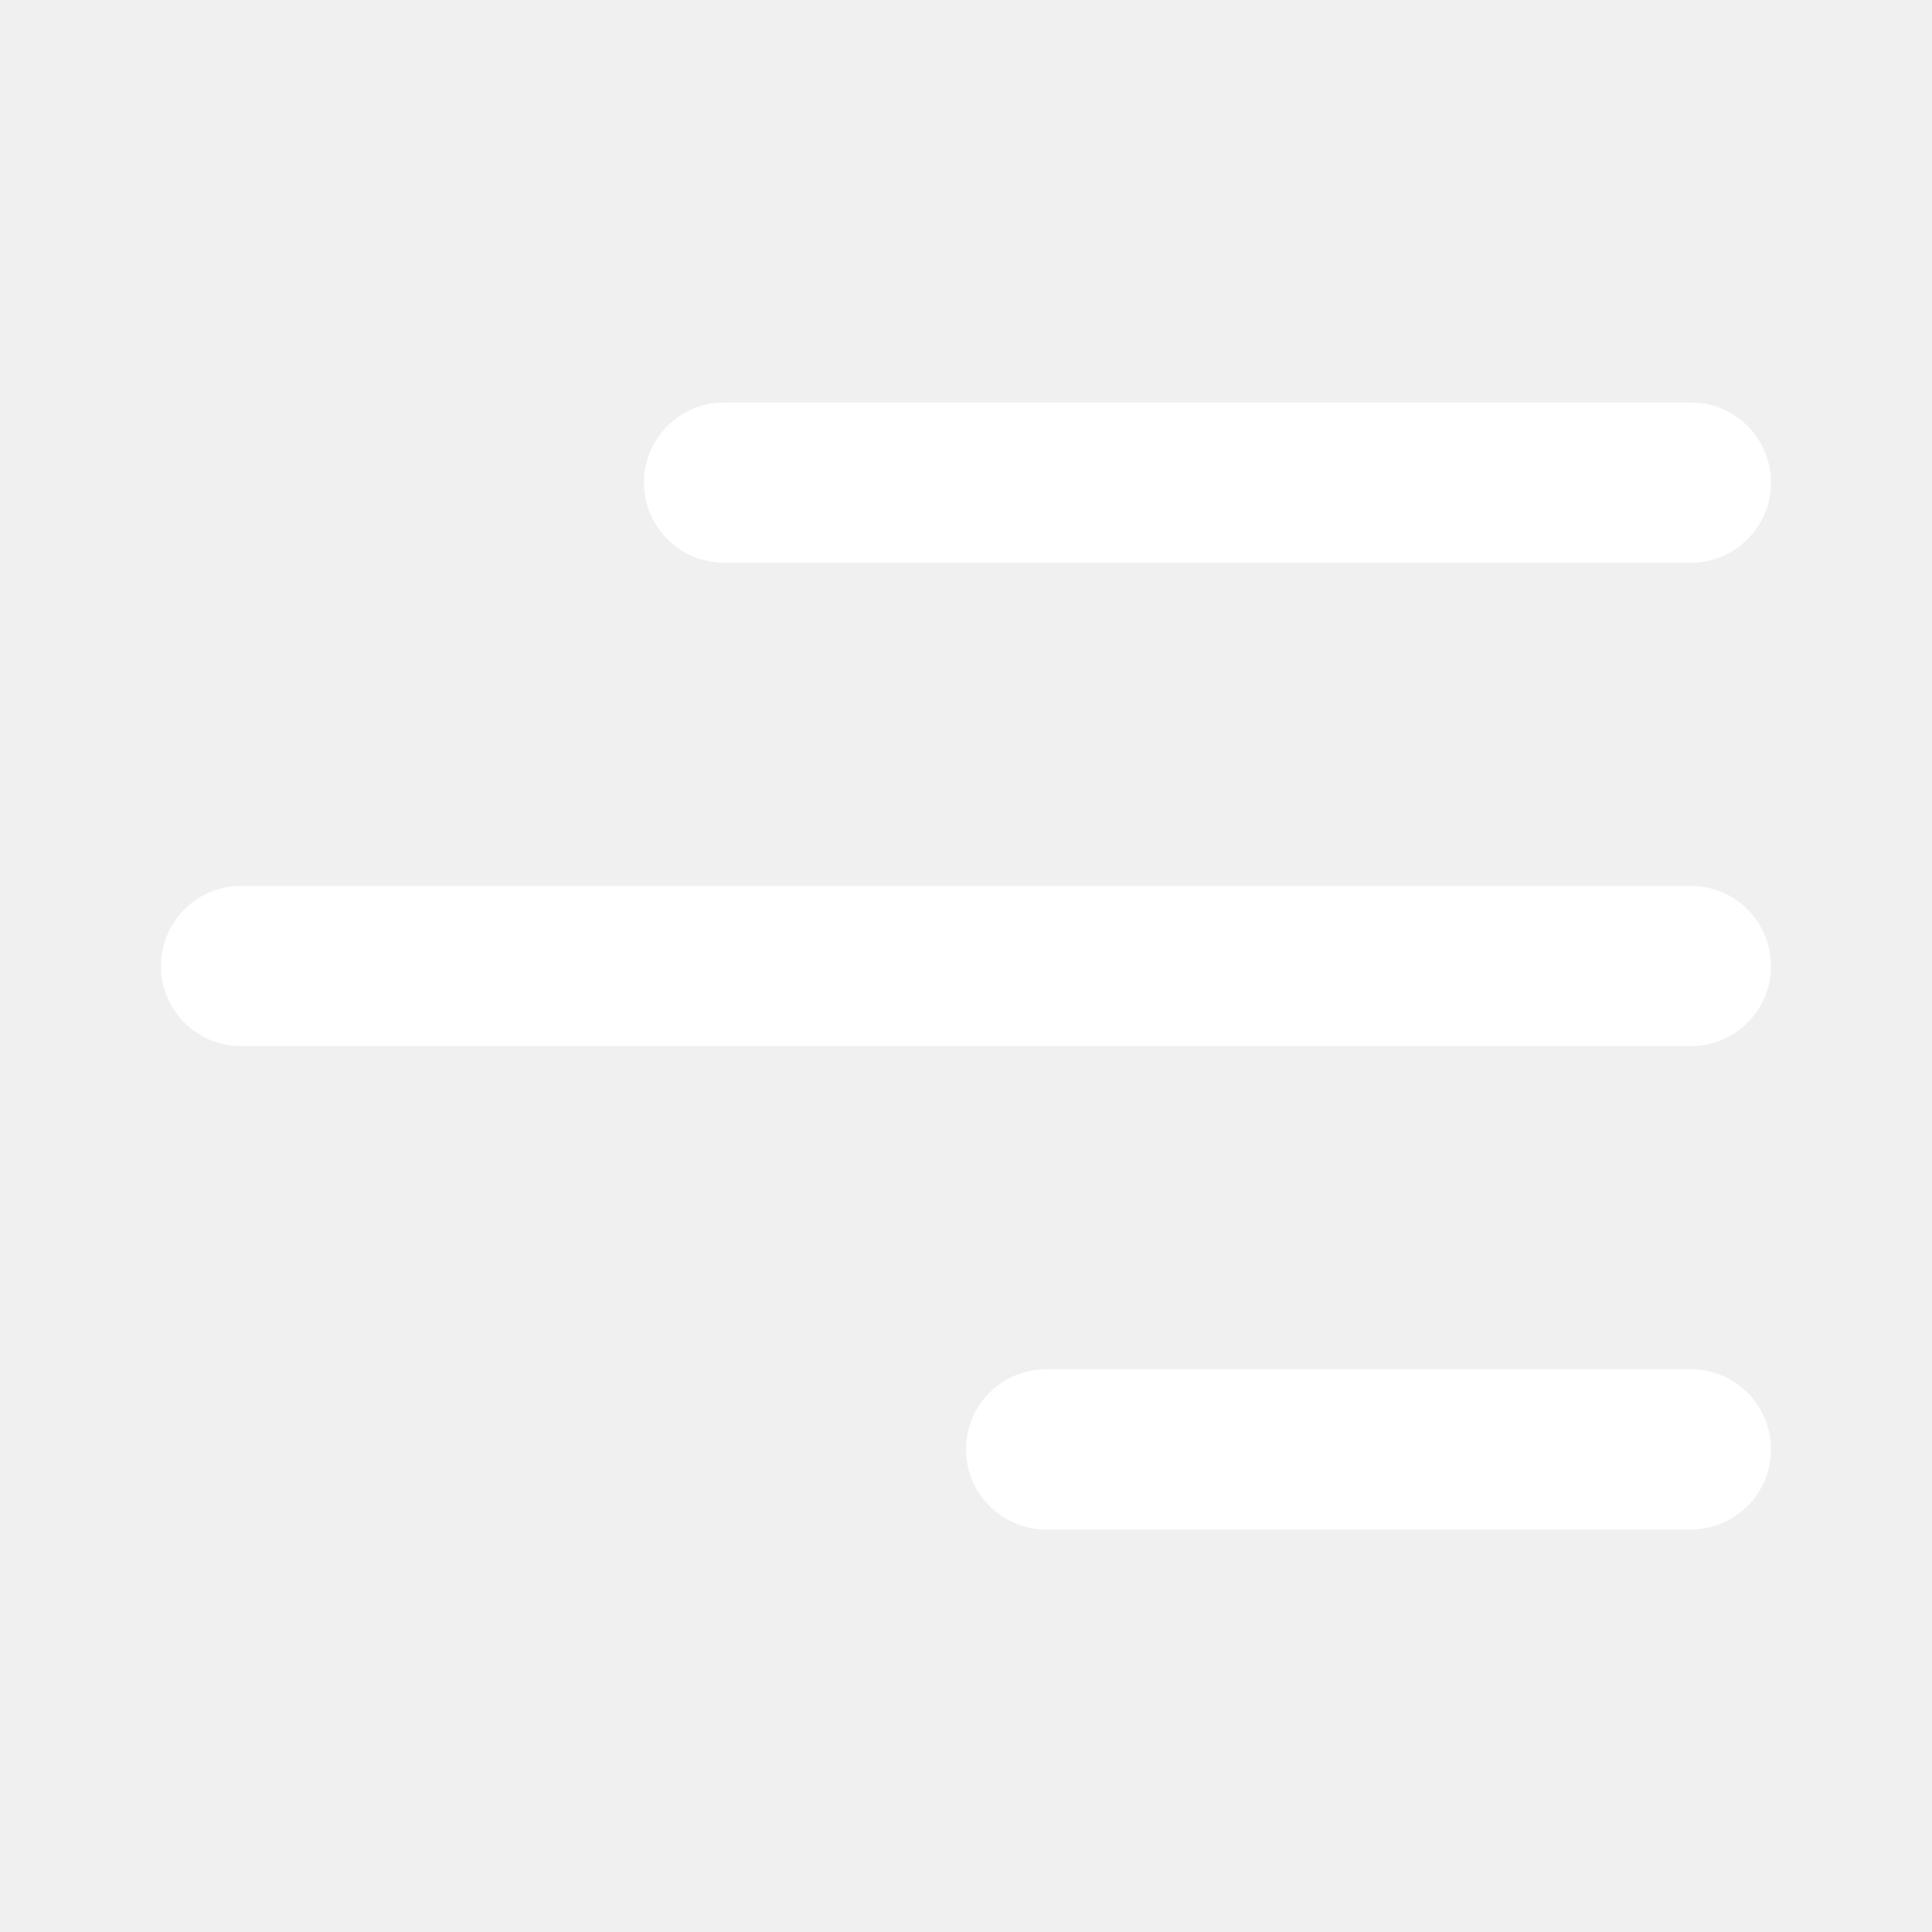
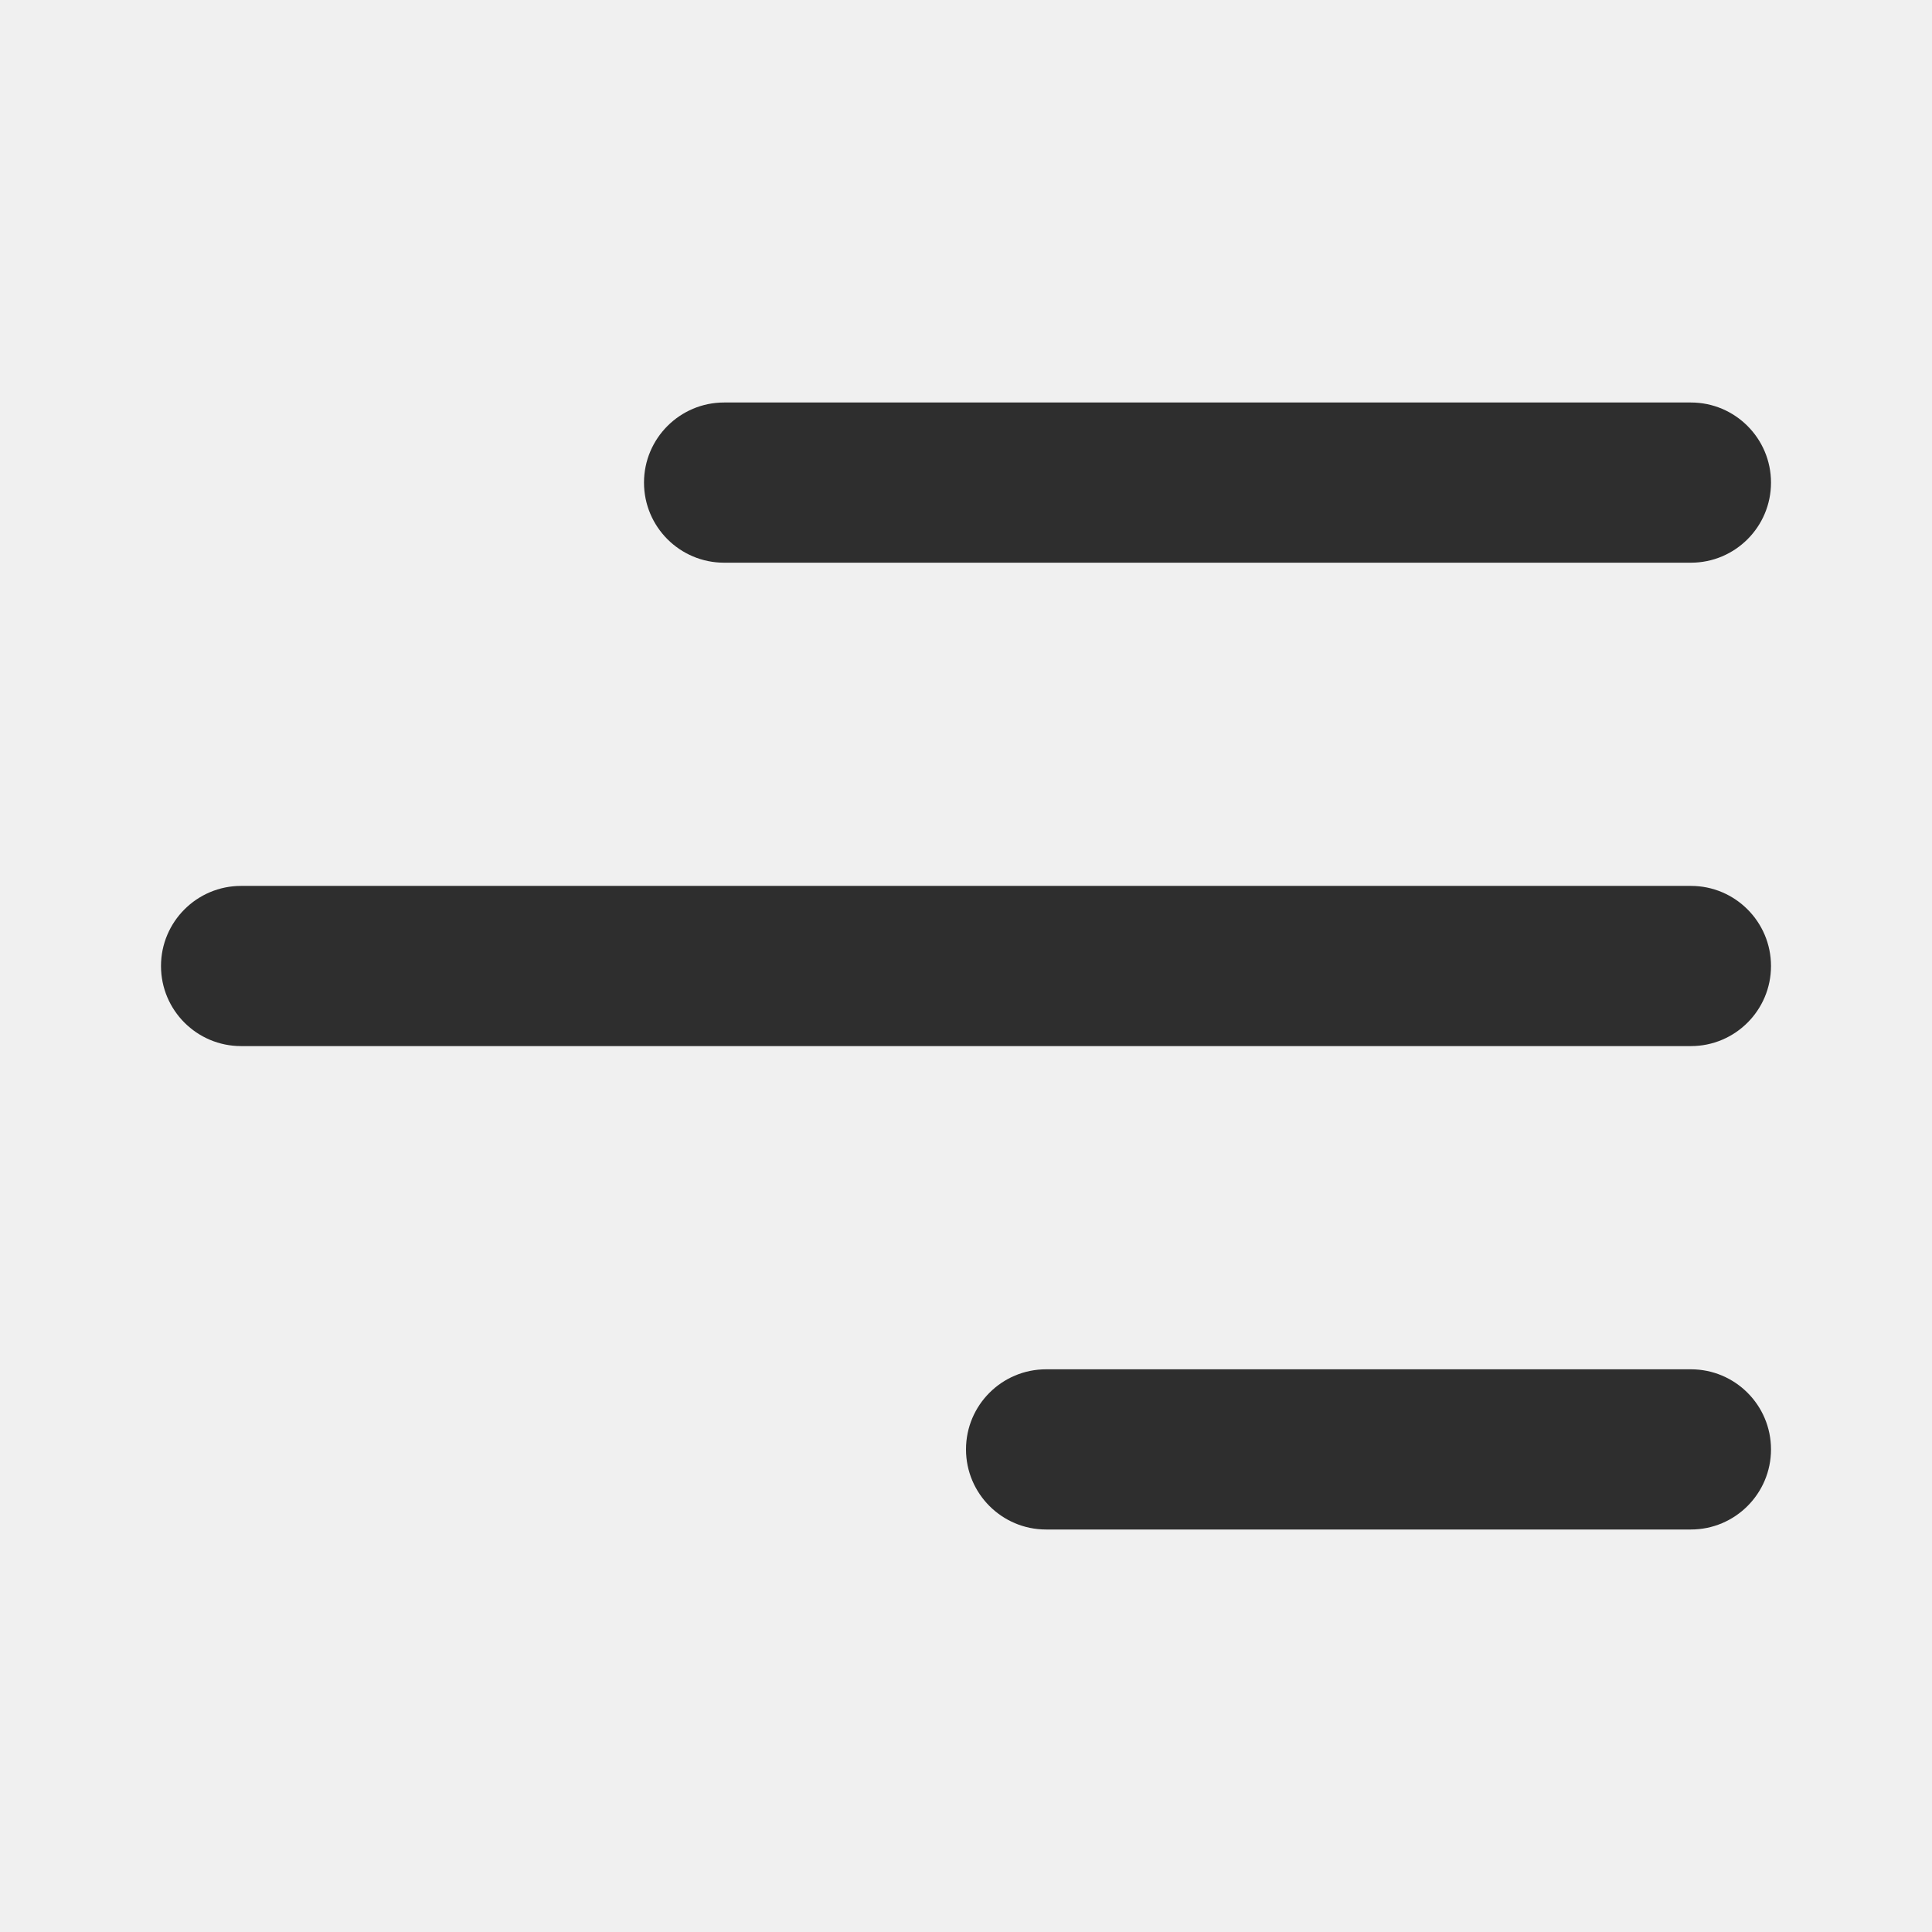
<svg xmlns="http://www.w3.org/2000/svg" fill="none" height="24" viewBox="0 0 24 24" width="24">
-   <path d="M22 18.005C22 18.554 21.554 19 21.005 19H12.995C12.446 19 12 18.554 12 18.005C12 17.455 12.446 17.01 12.995 17.01H21.005C21.554 17.01 22 17.455 22 18.005Z" fill="#ffffff" />
-   <path d="M22 12C22 12.55 21.554 12.995 21.005 12.995H2.995C2.446 12.995 2 12.55 2 12C2 11.451 2.446 11.005 2.995 11.005H21.005C21.554 11.005 22 11.451 22 12Z" fill="#ffffff" />
-   <path d="M21.005 6.99C21.554 6.99 22 6.545 22 5.995C22 5.446 21.554 5 21.005 5H8.995C8.446 5 8 5.446 8 5.995C8 6.545 8.446 6.99 8.995 6.99H21.005Z" fill="#ffffff" />
+   <path d="M22 18.005C22 18.554 21.554 19 21.005 19H12.995C12.446 19 12 18.554 12 18.005C12 17.455 12.446 17.01 12.995 17.01H21.005C21.554 17.01 22 17.455 22 18.005Z" fill="#2e2e2e" />
+   <path d="M22 12C22 12.55 21.554 12.995 21.005 12.995H2.995C2.446 12.995 2 12.55 2 12C2 11.451 2.446 11.005 2.995 11.005H21.005C21.554 11.005 22 11.451 22 12Z" fill="#2e2e2e" />
+   <path d="M21.005 6.99C21.554 6.99 22 6.545 22 5.995C22 5.446 21.554 5 21.005 5H8.995C8.446 5 8 5.446 8 5.995C8 6.545 8.446 6.99 8.995 6.99H21.005Z" fill="#2e2e2e" />
</svg>
